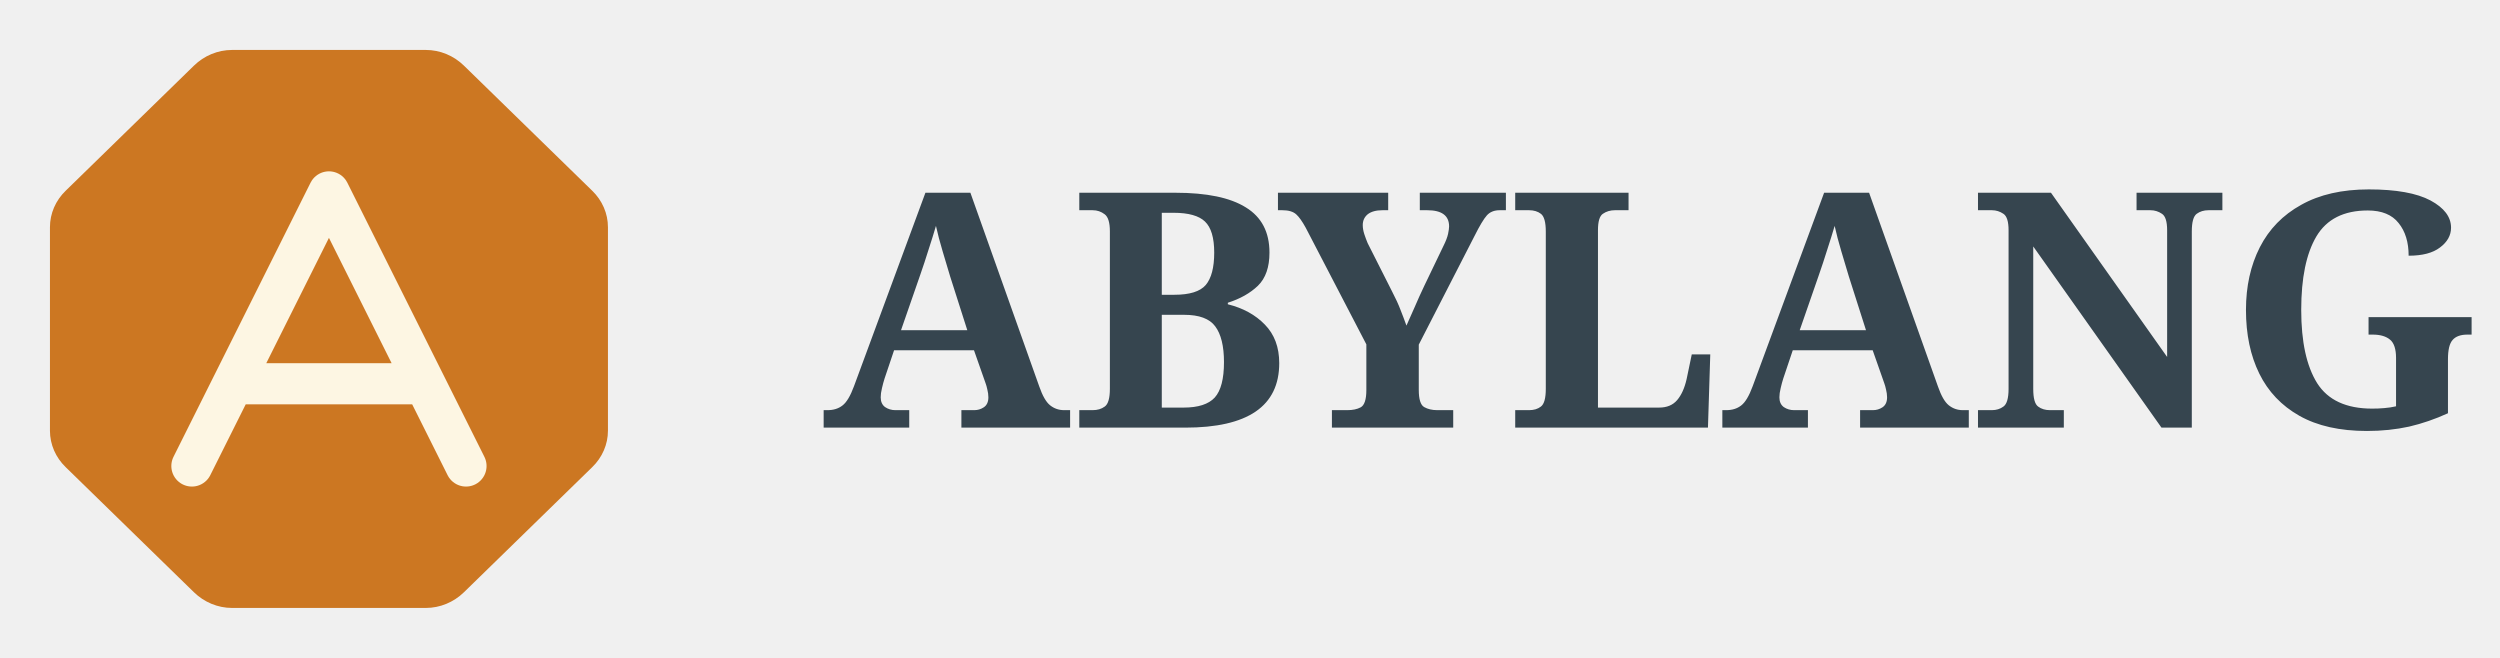
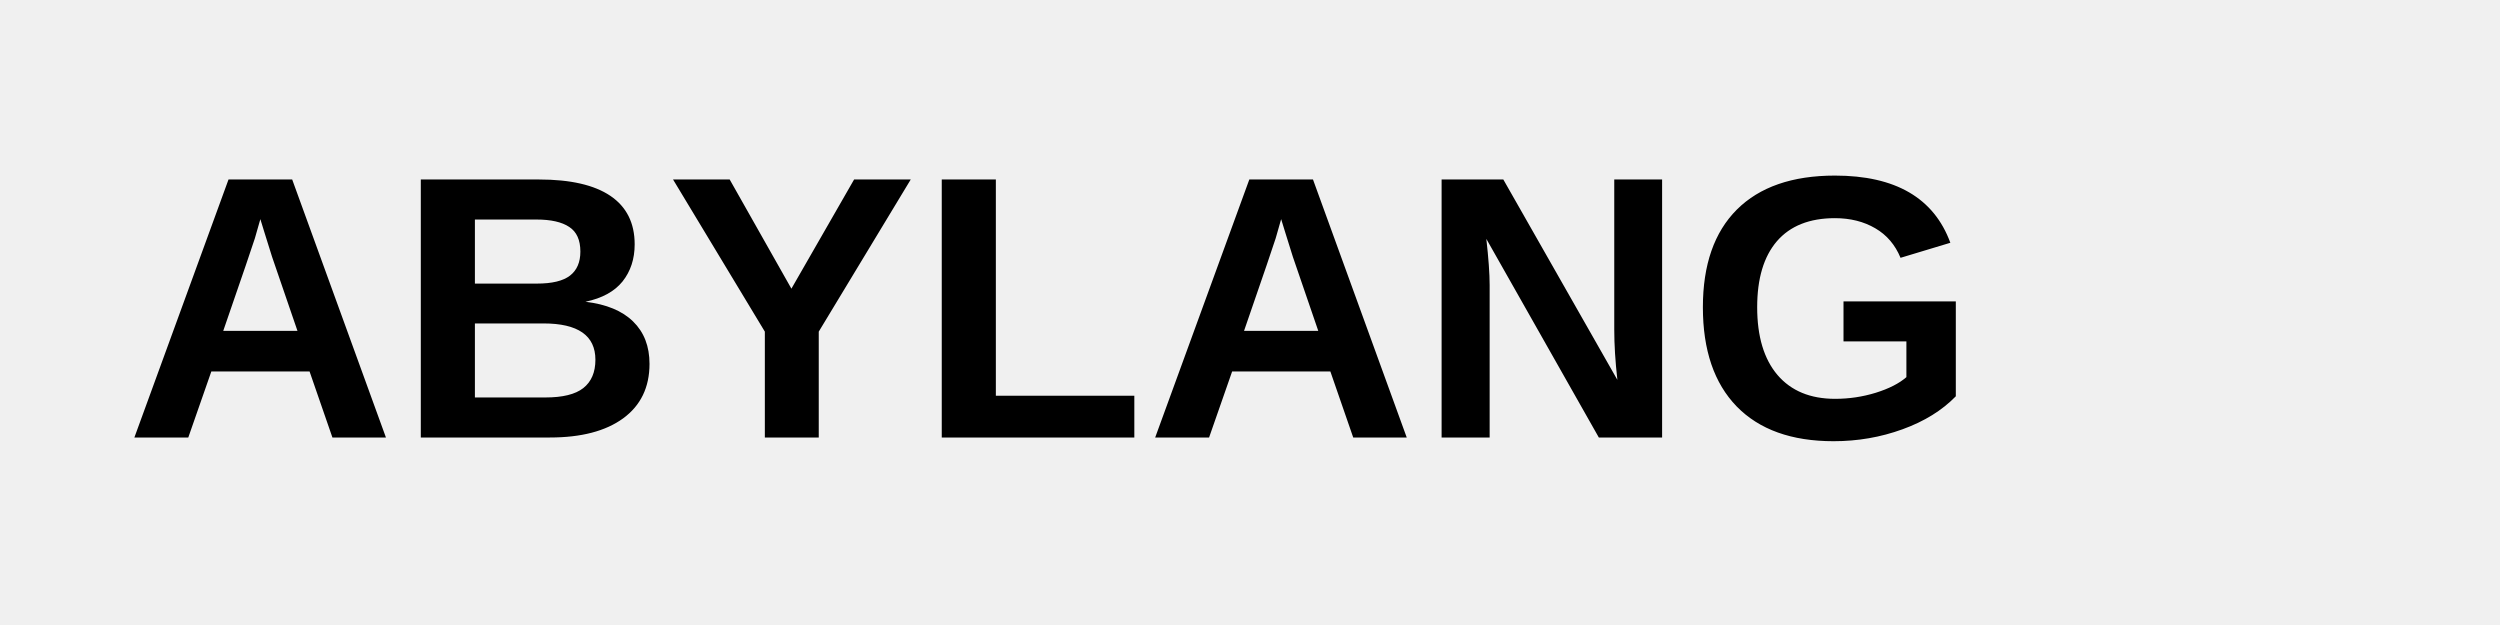
- <svg xmlns="http://www.w3.org/2000/svg" width="152" height="40" viewBox="0 0 152 40" fill="none">
-   <g clip-path="url(#clip0_105_2)">
-     <path d="M25.889 3.037H14.111C13.246 3.037 12.415 3.383 11.79 3.993L3.993 11.597C3.383 12.187 3.037 12.982 3.037 13.811V26.189C3.037 27.018 3.383 27.813 3.993 28.403L11.79 36.007C12.415 36.617 13.246 36.963 14.111 36.963H25.889C26.754 36.963 27.585 36.617 28.21 36.007L36.007 28.403C36.617 27.813 36.963 27.018 36.963 26.189V13.811C36.963 12.982 36.617 12.187 36.007 11.597L28.21 3.993C27.585 3.383 26.754 3.037 25.889 3.037Z" fill="#CC7722" />
-     <path d="M11.667 28.333L20 11.667L28.333 28.333M25.833 23.333H14.167" stroke="#FDF6E3" stroke-width="2.5" stroke-linecap="round" stroke-linejoin="round" />
-     <text x="50" y="26" font-family="Lora, serif" font-size="20" font-weight="bold" fill="#36454F">ABYLANG</text>
-   </g>
-   <defs>
-     <clipPath id="clip0_105_2">
-       <rect width="152" height="40" fill="white" />
-     </clipPath>
-   </defs>
+ <svg xmlns="http://www.w3.org/2000/svg" width="200" height="50">
+   <style>
+     .text {
+       font-family: Arial, sans-serif;
+       font-size: 30px;
+       font-weight: bold;
+       fill: currentColor;
+     }
+   </style>
+   <text x="10" y="35" class="text">ABYLANG</text>
</svg>
